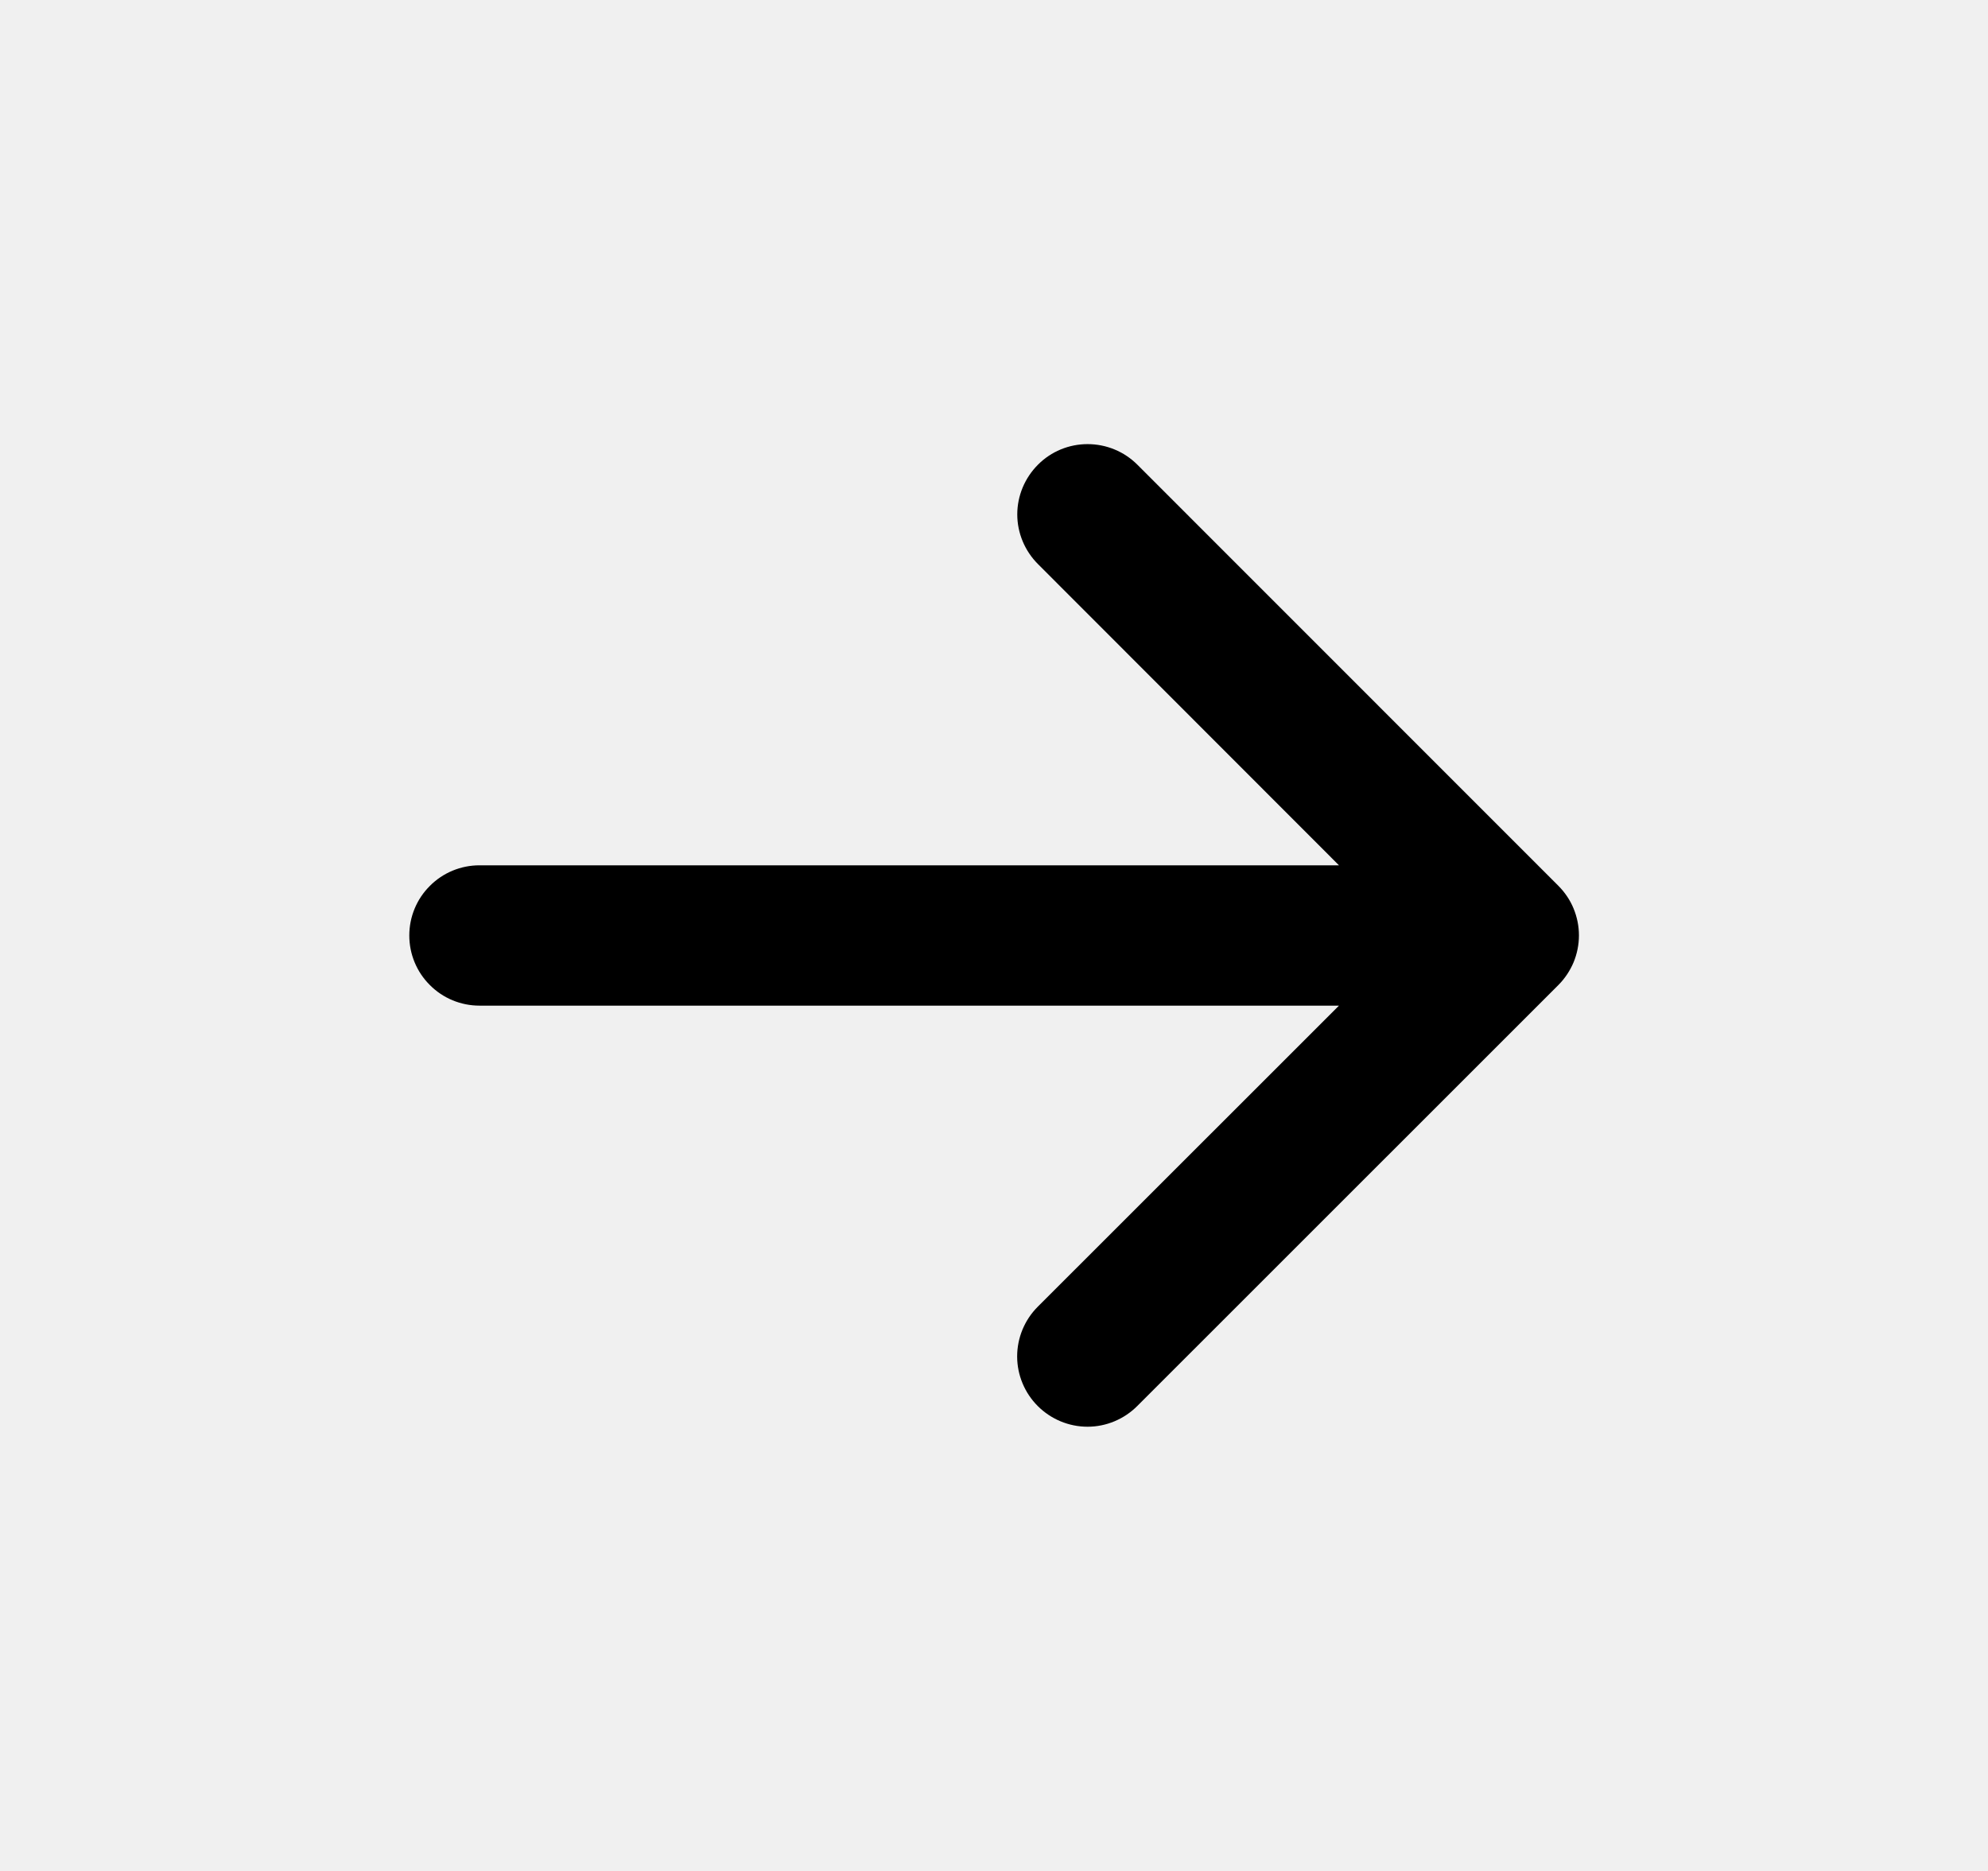
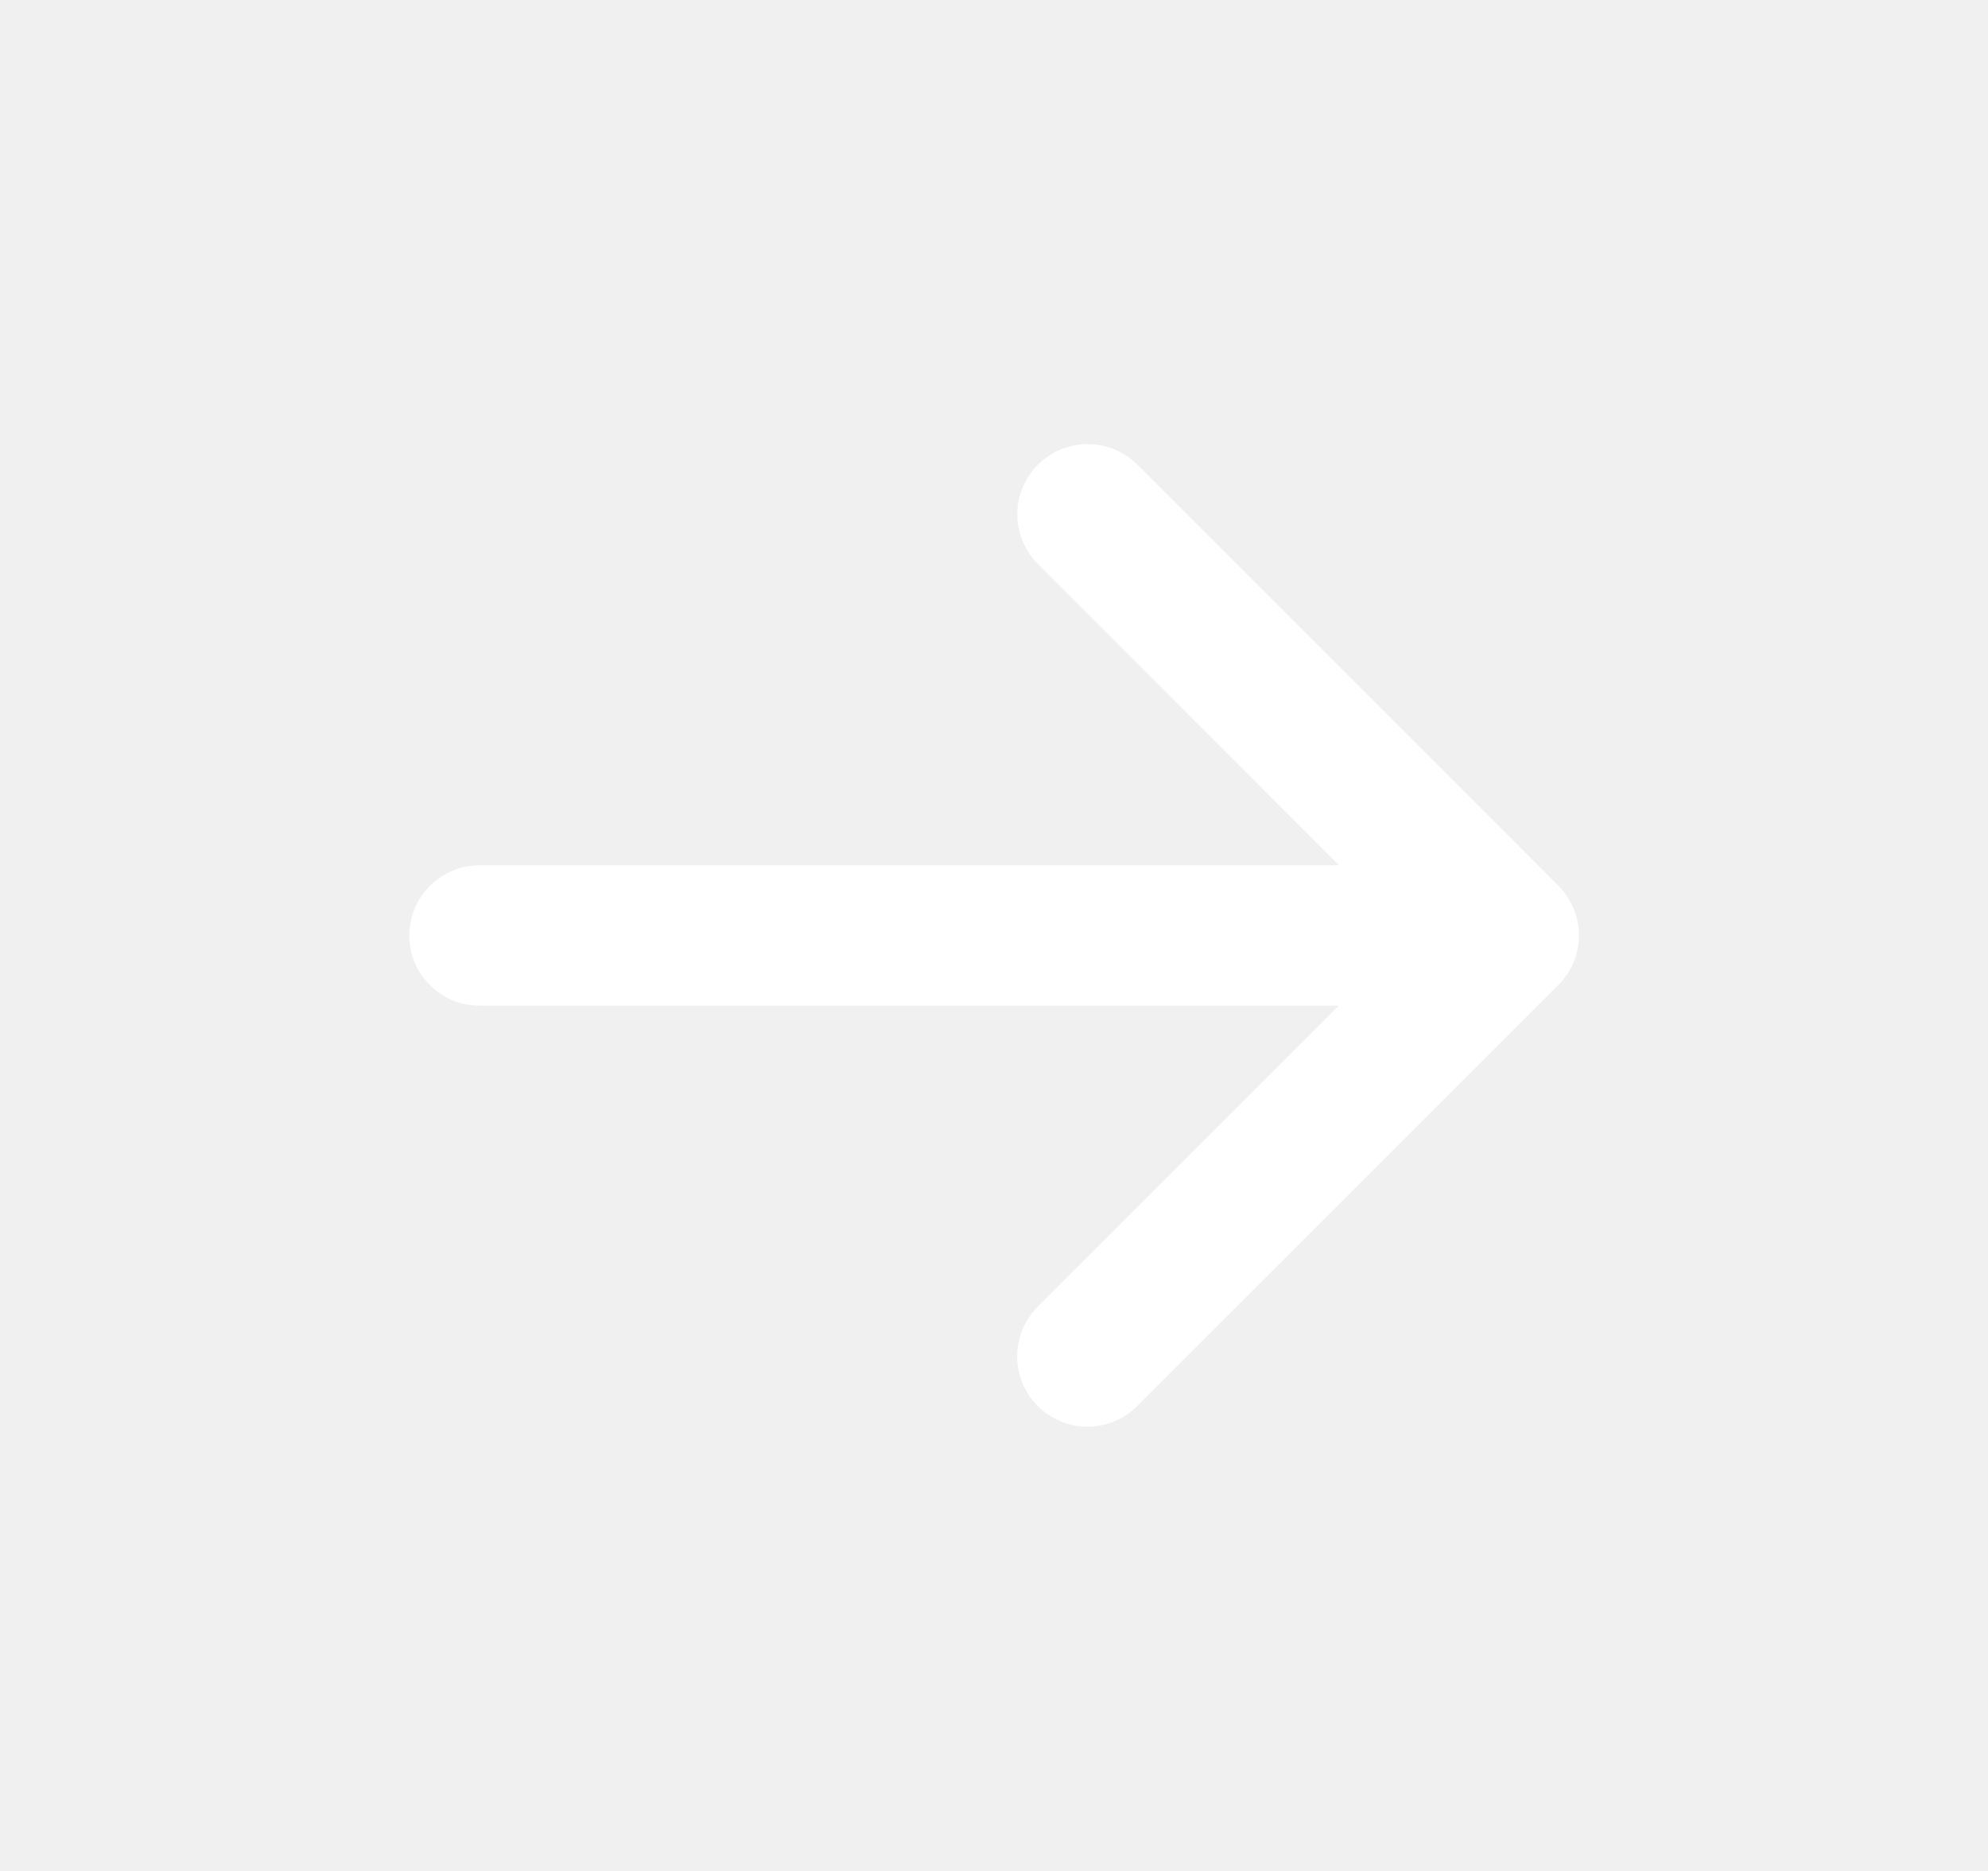
<svg xmlns="http://www.w3.org/2000/svg" width="17" height="16" viewBox="0 0 17 16" fill="none">
-   <path d="M13.325 8.425L9.725 12.024C9.612 12.137 9.459 12.201 9.3 12.201C9.14 12.201 8.987 12.137 8.874 12.024C8.762 11.912 8.698 11.759 8.698 11.6C8.698 11.44 8.762 11.287 8.874 11.175L11.45 8.6H4.1C3.941 8.6 3.788 8.537 3.676 8.424C3.563 8.312 3.5 8.159 3.5 8C3.5 7.841 3.563 7.688 3.676 7.576C3.788 7.463 3.941 7.4 4.1 7.4H11.45L8.876 4.824C8.763 4.711 8.699 4.558 8.699 4.399C8.699 4.24 8.763 4.087 8.876 3.974C8.988 3.861 9.141 3.798 9.3 3.798C9.46 3.798 9.613 3.861 9.726 3.974L13.325 7.574C13.381 7.63 13.426 7.696 13.456 7.769C13.486 7.842 13.502 7.92 13.502 7.999C13.502 8.079 13.486 8.157 13.456 8.23C13.425 8.303 13.381 8.369 13.325 8.425Z" fill="currentColor" />
+   <path d="M13.325 8.425L9.725 12.024C9.612 12.137 9.459 12.201 9.3 12.201C9.14 12.201 8.987 12.137 8.874 12.024C8.762 11.912 8.698 11.759 8.698 11.6C8.698 11.44 8.762 11.287 8.874 11.175L11.45 8.6H4.1C3.941 8.6 3.788 8.537 3.676 8.424C3.563 8.312 3.5 8.159 3.5 8C3.5 7.841 3.563 7.688 3.676 7.576C3.788 7.463 3.941 7.4 4.1 7.4H11.45L8.876 4.824C8.763 4.711 8.699 4.558 8.699 4.399C8.699 4.24 8.763 4.087 8.876 3.974C8.988 3.861 9.141 3.798 9.3 3.798C9.46 3.798 9.613 3.861 9.726 3.974L13.325 7.574C13.381 7.63 13.426 7.696 13.456 7.769C13.486 7.842 13.502 7.92 13.502 7.999C13.502 8.079 13.486 8.157 13.456 8.23C13.425 8.303 13.381 8.369 13.325 8.425Z" fill="white" />
</svg>
